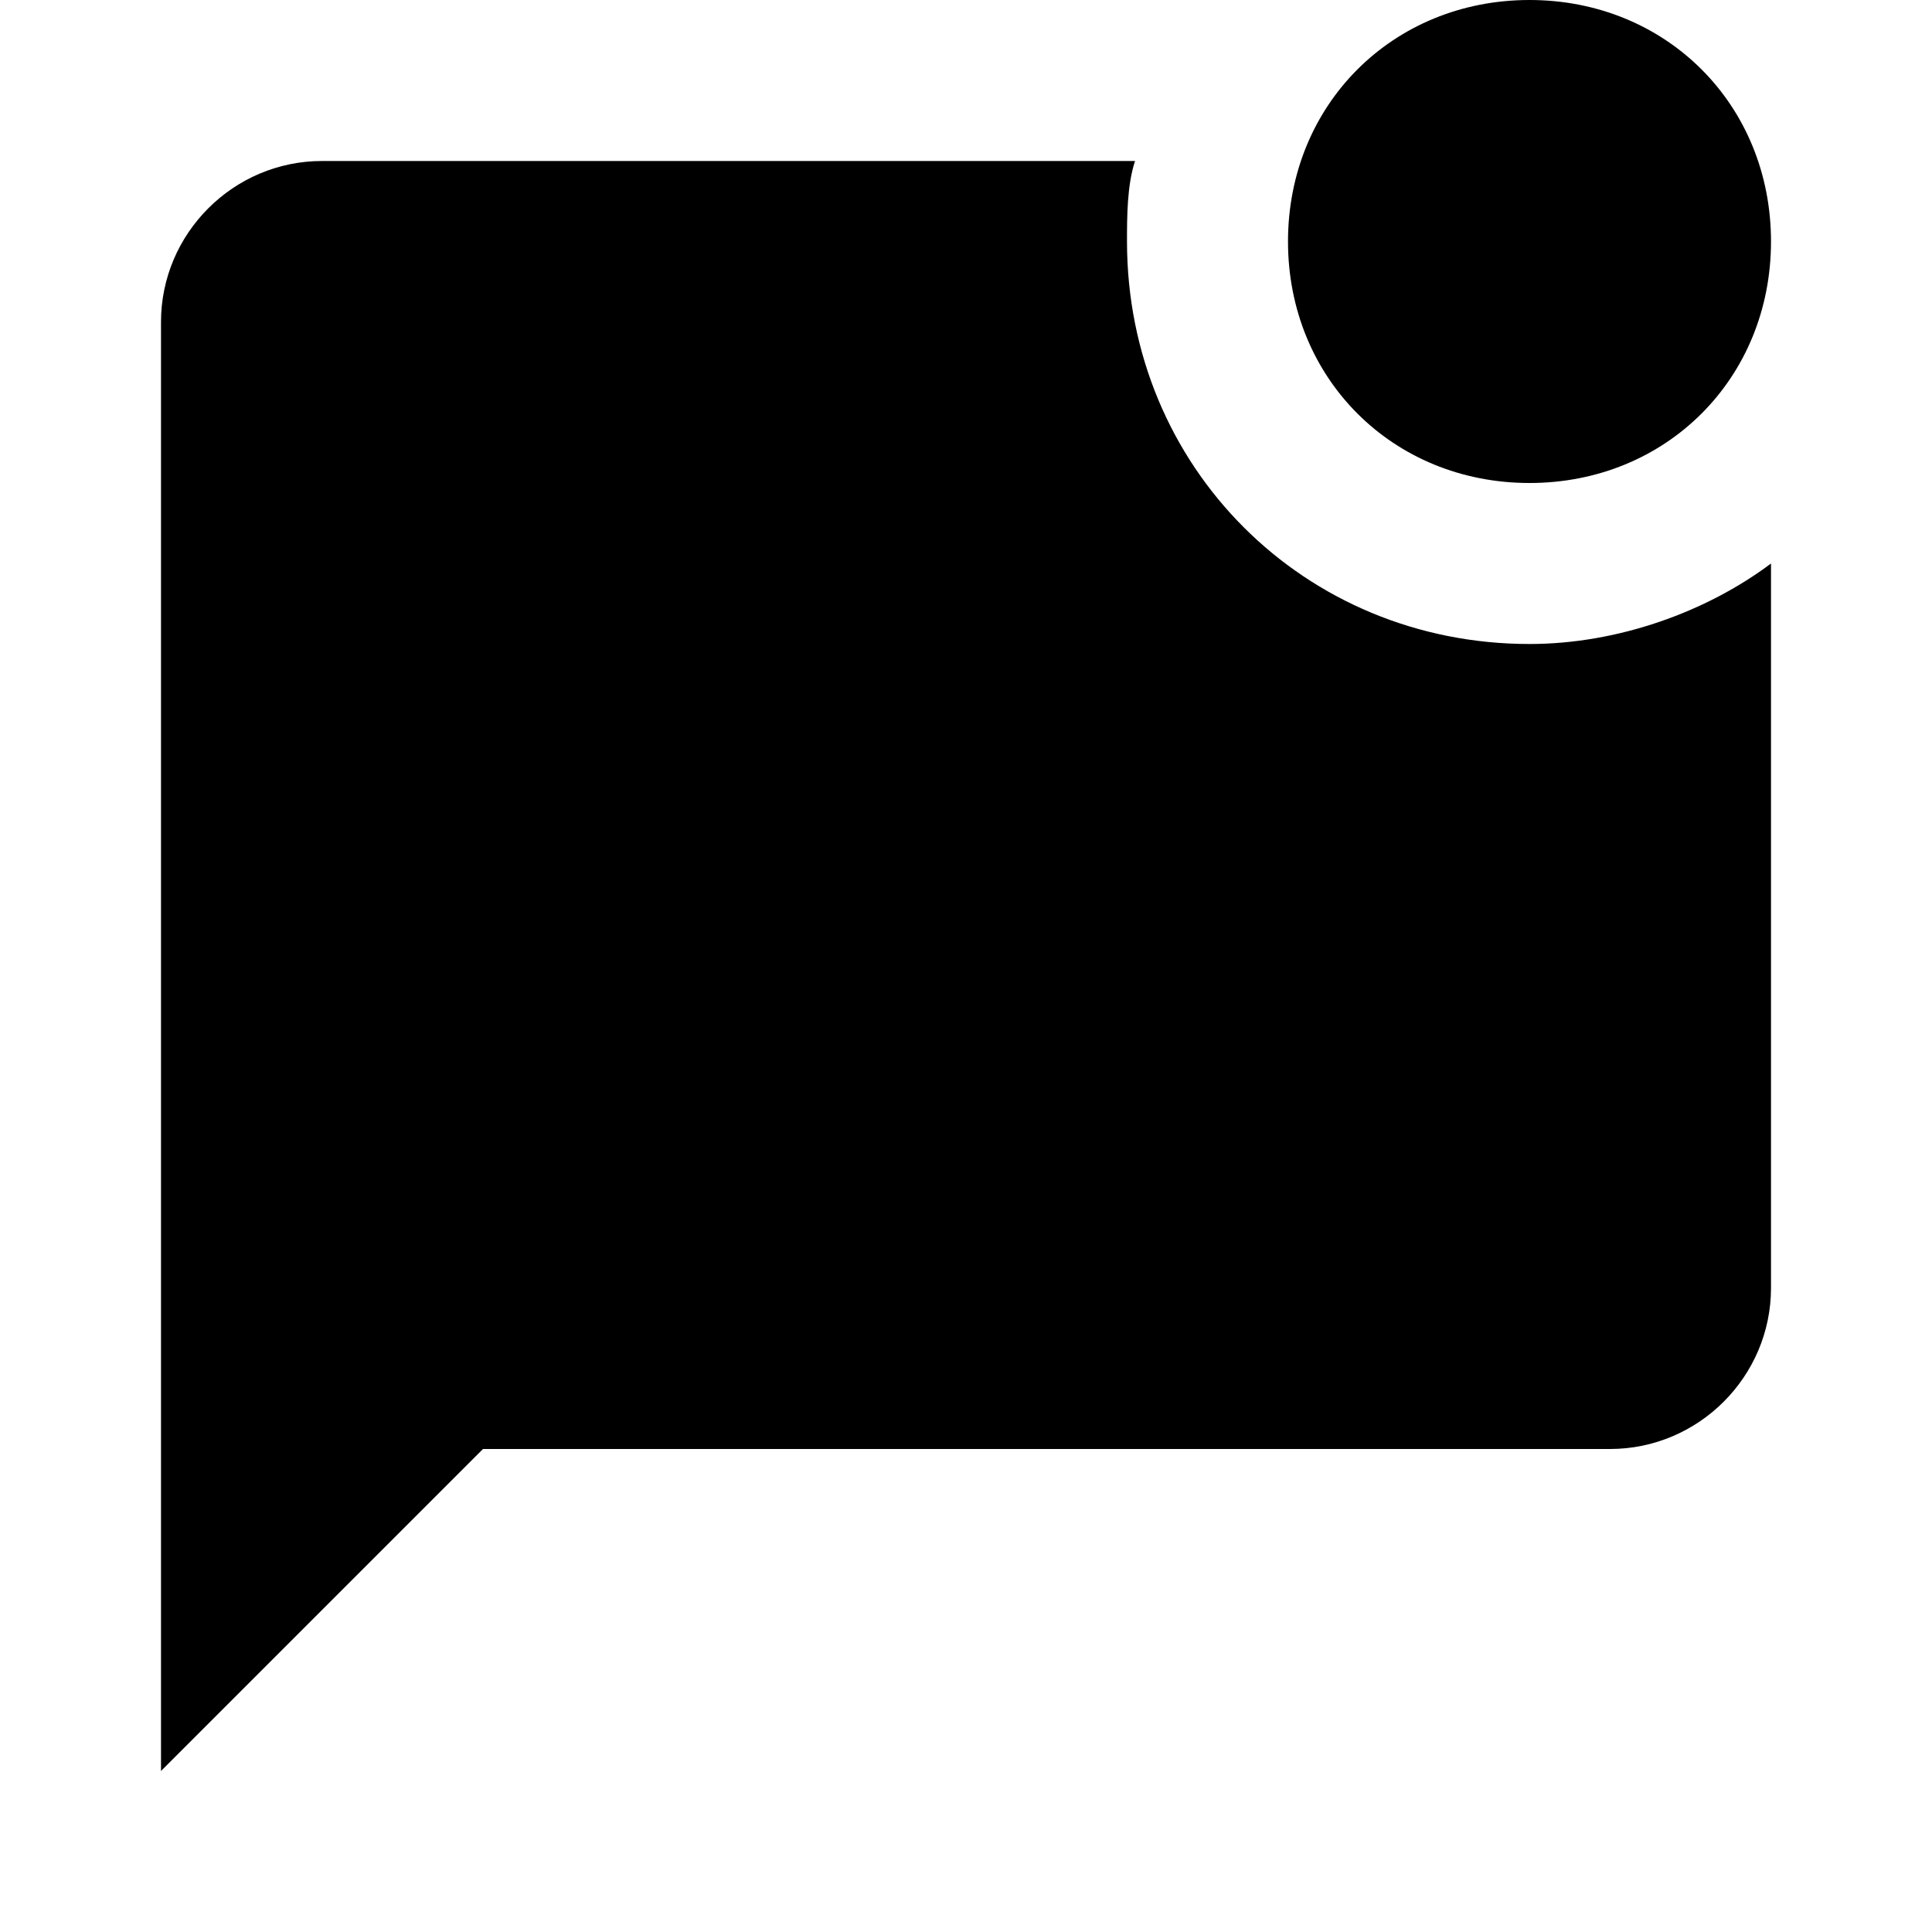
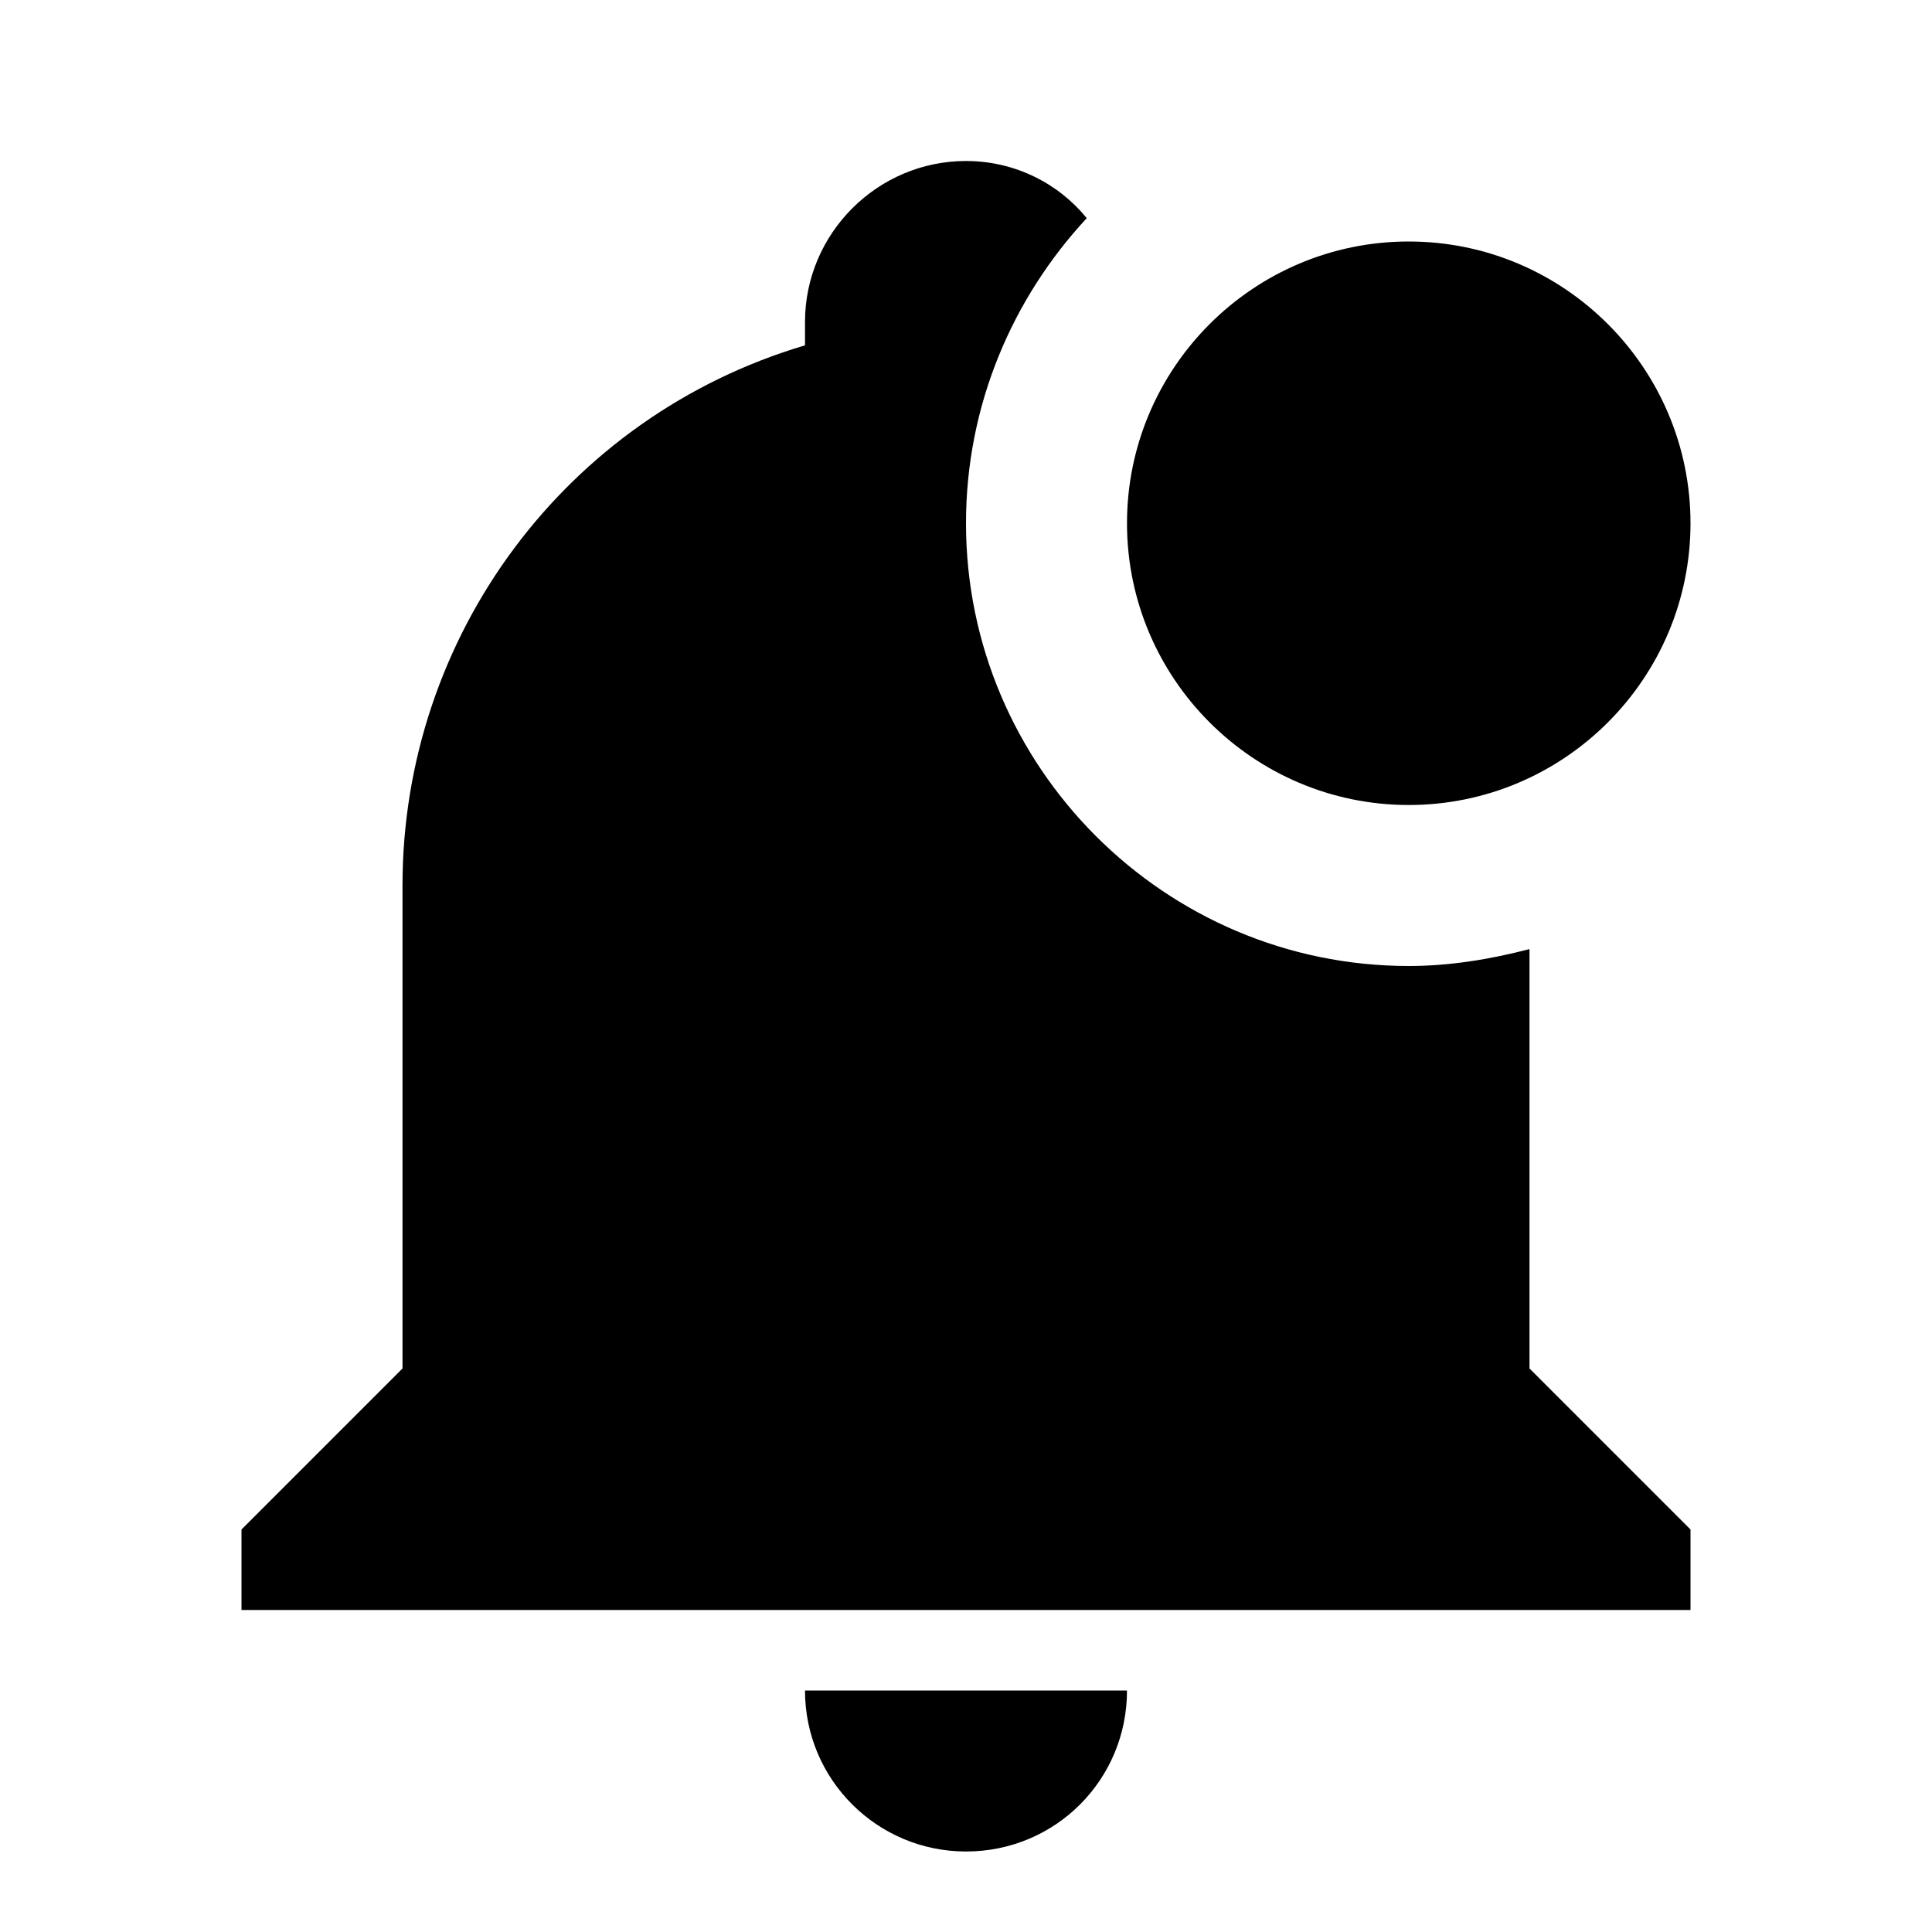
<svg xmlns="http://www.w3.org/2000/svg" viewBox="0 0 24 24">
-   <path d="M22 7V16C22 17.1 21.1 18 20 18H6L2 22V4C2 2.9 2.9 2 4 2H14.1C14 2.3 14 2.7 14 3C14 5.8 16.2 8 19 8C20.1 8 21.2 7.6 22 7M16 3C16 4.7 17.3 6 19 6S22 4.7 22 3 20.7 0 19 0 16 1.3 16 3Z" />
+   <path d="M21 6.5C21 8.43 19.43 10 17.5 10S14 8.43 14 6.5 15.57 3 17.5 3 21 4.57 21 6.5M19 11.79C18.5 11.92 18 12 17.5 12C14.47 12 12 9.53 12 6.5C12 5.03 12.58 3.7 13.5 2.71C13.15 2.28 12.61 2 12 2C10.9 2 10 2.9 10 4V4.29C7.03 5.17 5 7.9 5 11V17L3 19V20H21V19L19 17V11.79M12 23C13.11 23 14 22.11 14 21H10C10 22.11 10.9 23 12 23Z" />
</svg>
